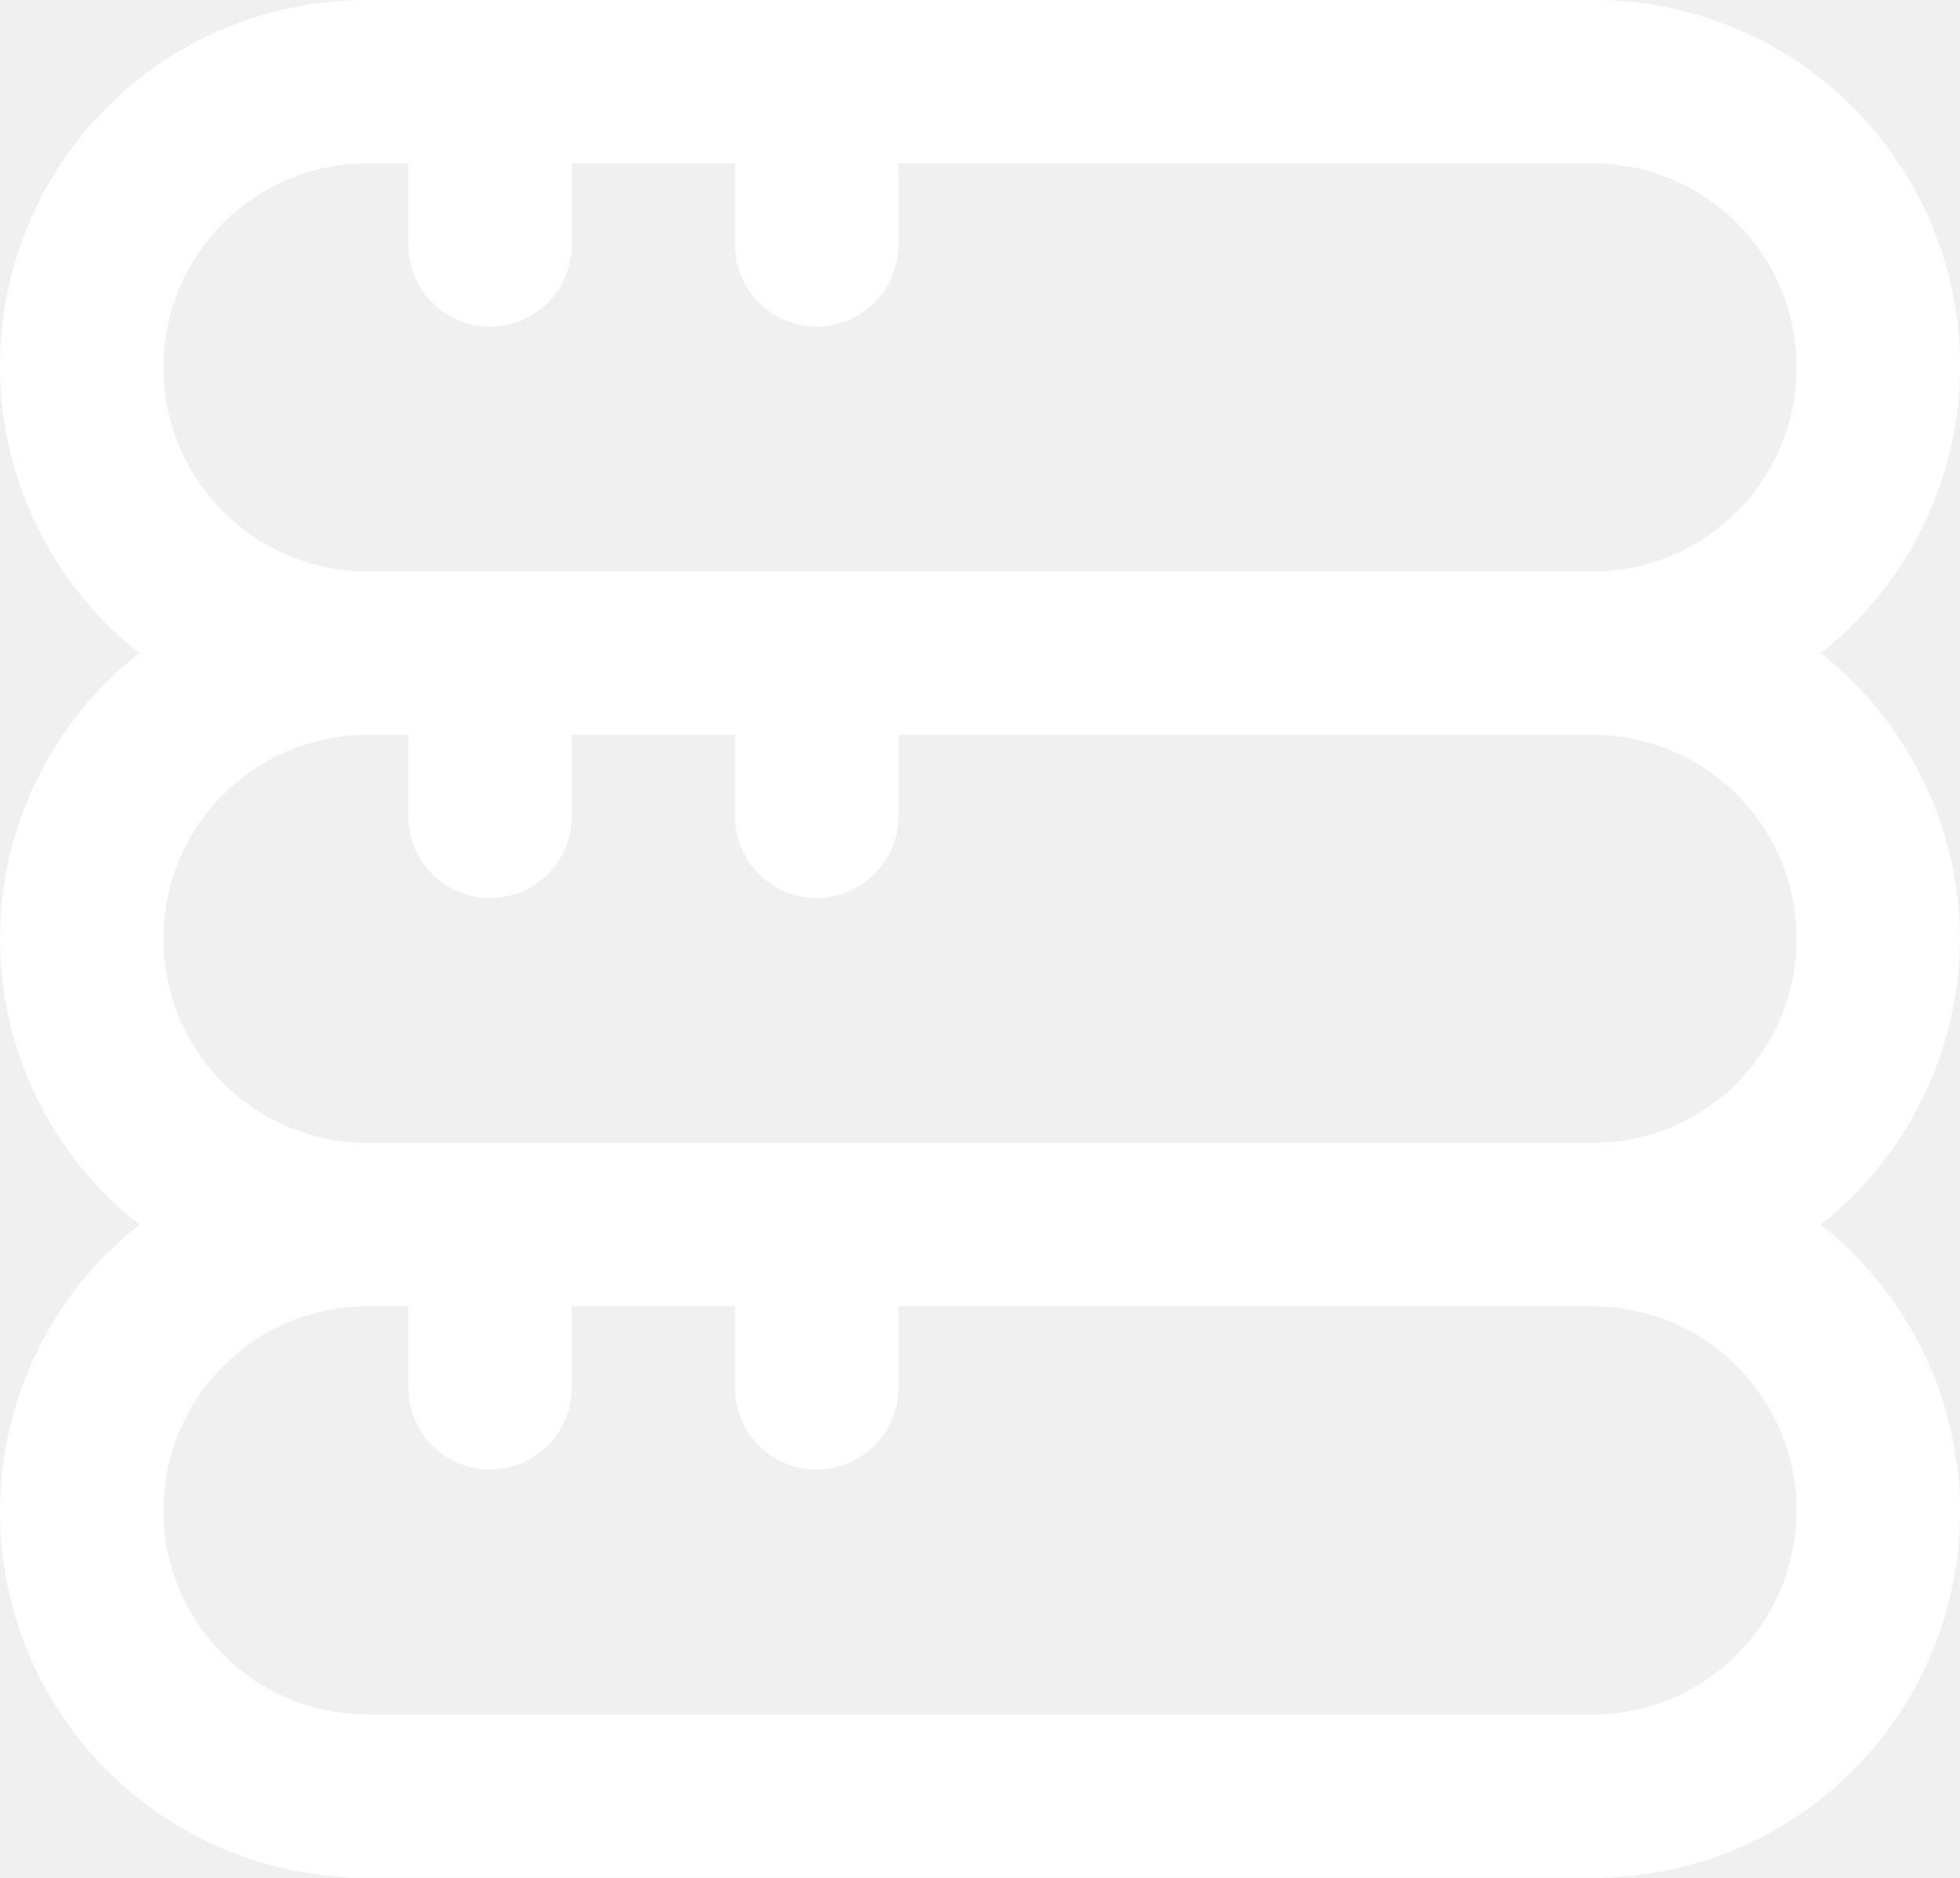
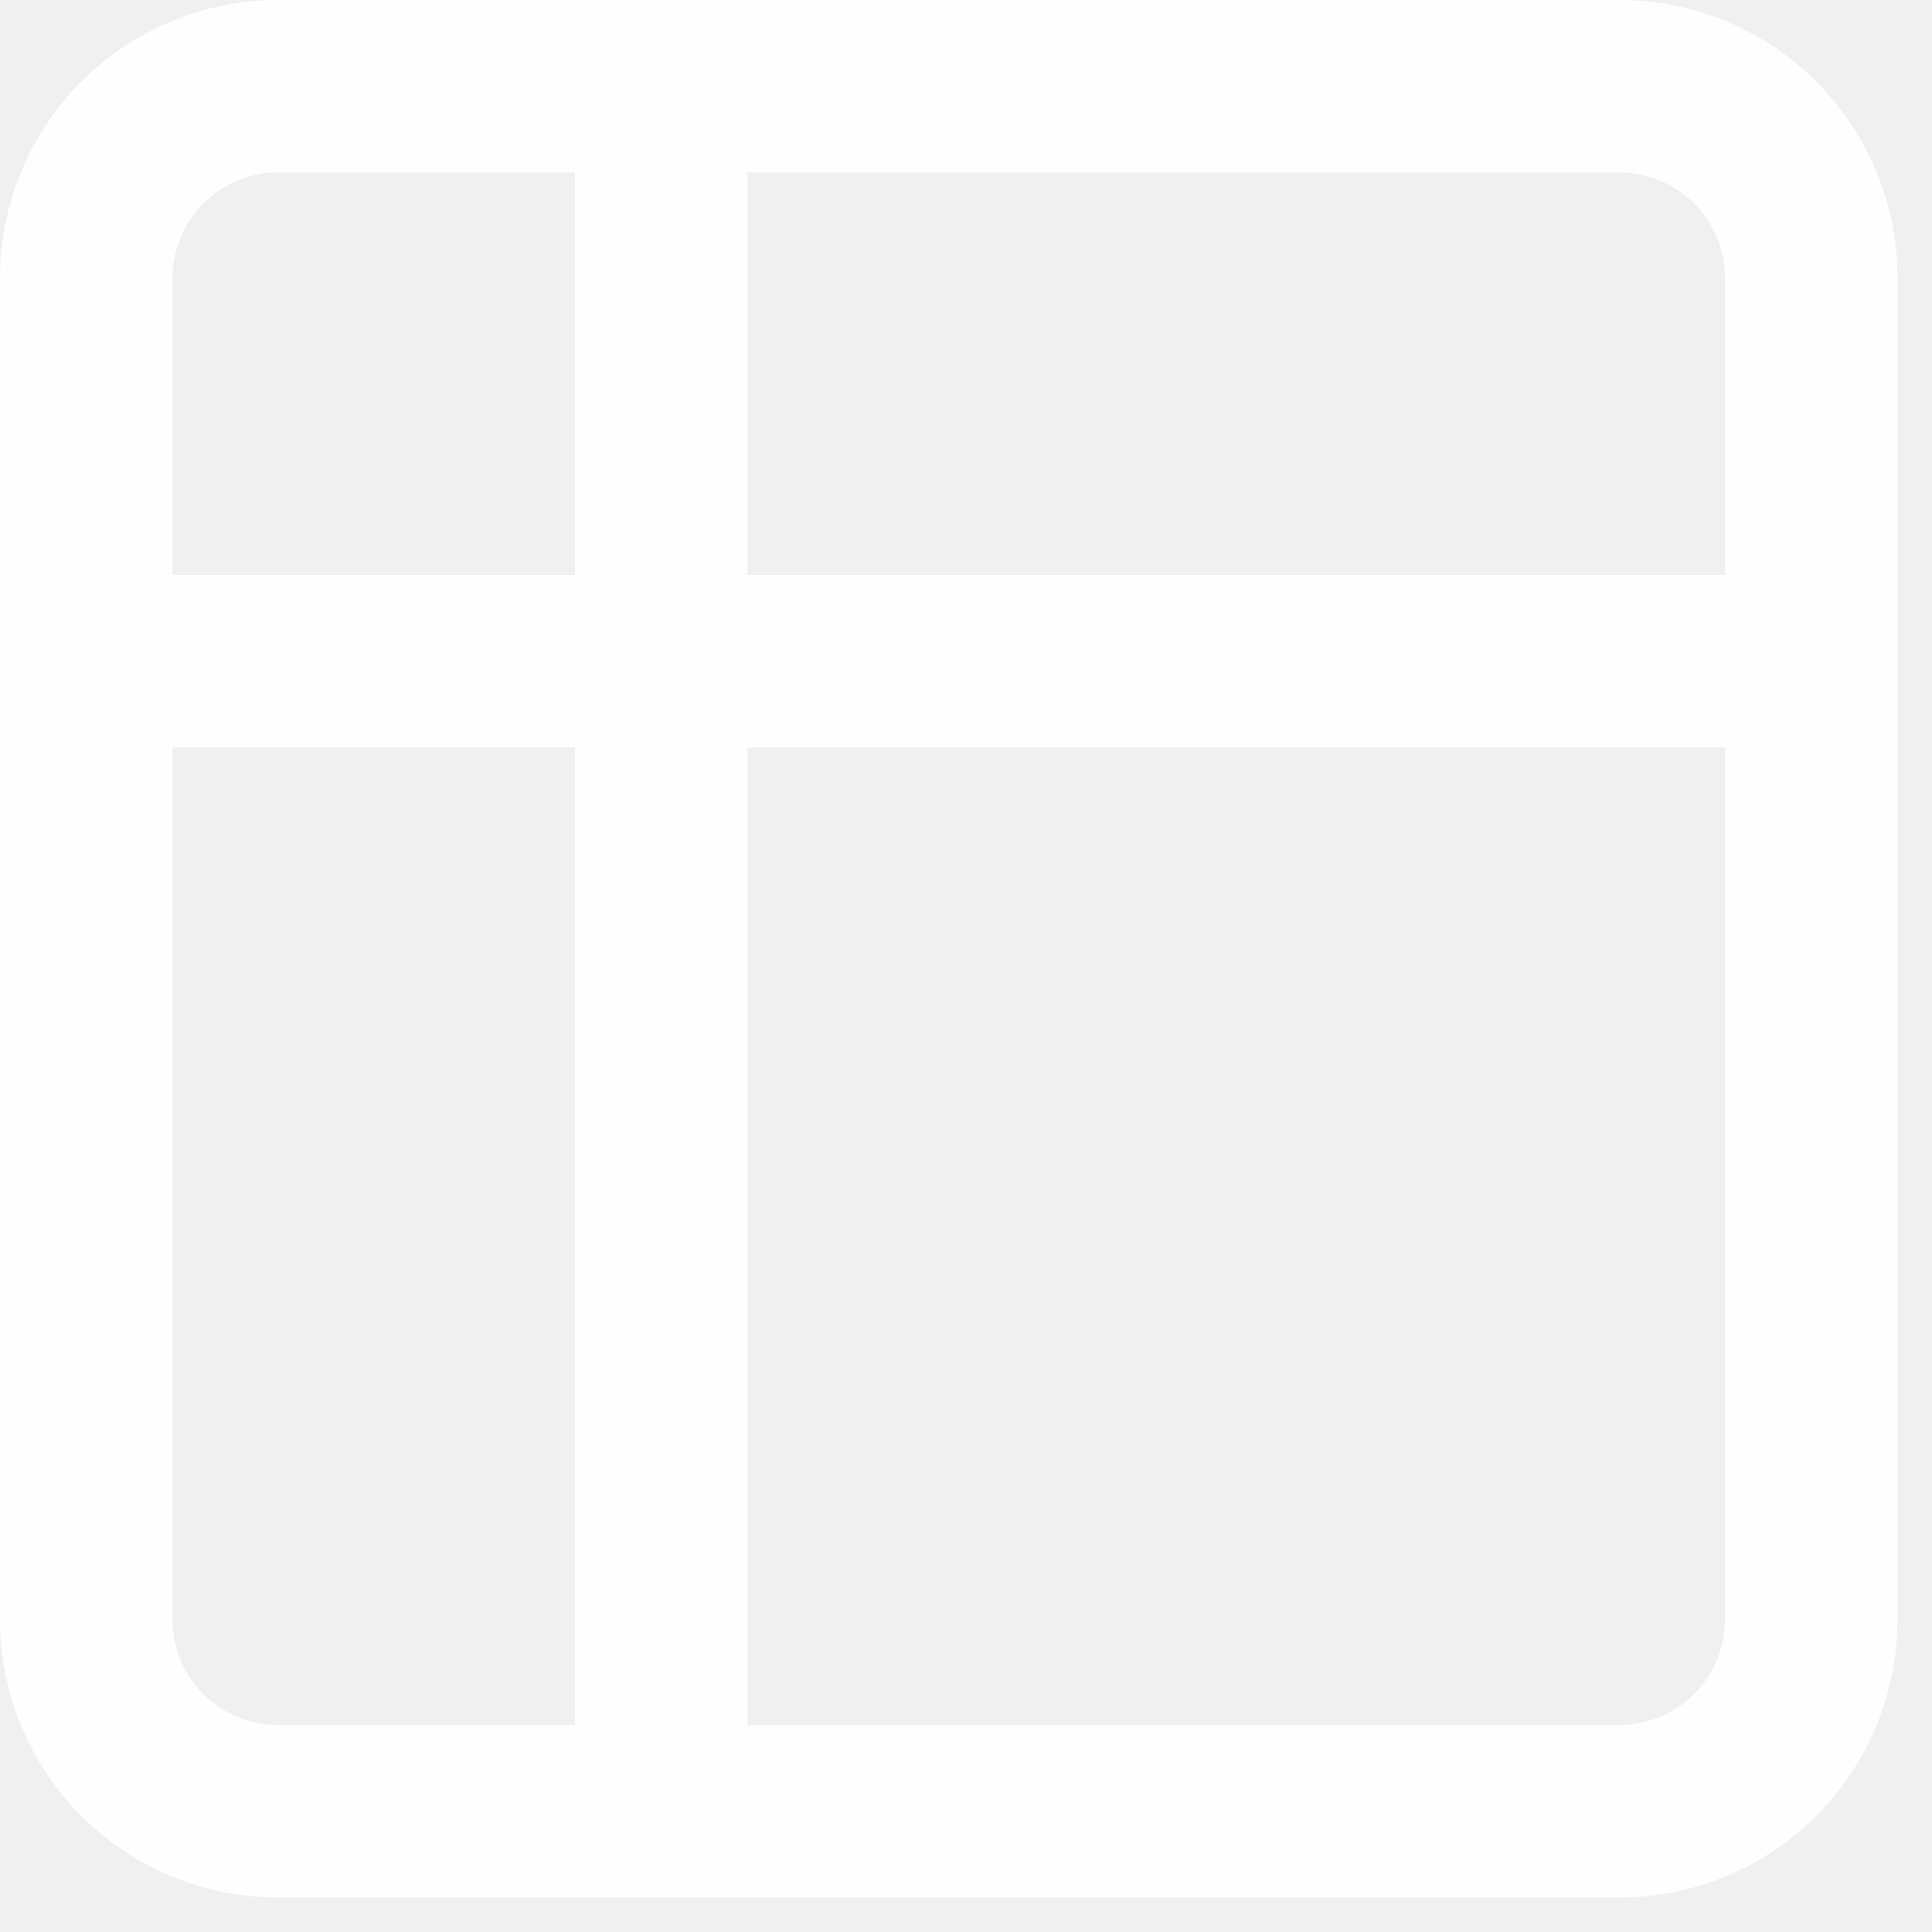
- <svg xmlns="http://www.w3.org/2000/svg" preserveAspectRatio="none" overflow="visible" style="display: block;" width="24.002" height="23" viewBox="0 0 24.002 23" fill="none">
-   <path id="Vector" d="M24.001 11.5C23.998 10.826 23.844 10.161 23.548 9.555C23.253 8.949 22.825 8.417 22.295 8C23.028 7.422 23.562 6.631 23.823 5.735C24.084 4.839 24.059 3.884 23.751 3.004C23.444 2.123 22.869 1.36 22.107 0.821C21.345 0.283 20.434 -0.004 19.501 4.4165e-05H4.501C3.568 -0.004 2.657 0.283 1.895 0.821C1.133 1.36 0.558 2.123 0.251 3.004C-0.057 3.884 -0.082 4.839 0.179 5.735C0.44 6.631 0.974 7.422 1.707 8C1.175 8.416 0.746 8.947 0.45 9.553C0.154 10.16 0.001 10.825 0.001 11.5C0.001 12.175 0.154 12.841 0.45 13.447C0.746 14.053 1.175 14.585 1.707 15C0.974 15.578 0.44 16.369 0.179 17.265C-0.082 18.161 -0.057 19.116 0.251 19.997C0.558 20.877 1.133 21.64 1.895 22.179C2.657 22.717 3.568 23.004 4.501 23H19.501C20.434 23.004 21.345 22.717 22.107 22.179C22.869 21.64 23.444 20.877 23.751 19.997C24.059 19.116 24.084 18.161 23.823 17.265C23.562 16.369 23.028 15.578 22.295 15C22.825 14.583 23.253 14.051 23.548 13.445C23.844 12.839 23.998 12.174 24.001 11.5ZM2.001 4.5C2.001 3.837 2.264 3.201 2.733 2.732C3.202 2.263 3.838 2 4.501 2H5.001V3C5.001 3.265 5.106 3.52 5.294 3.707C5.481 3.895 5.736 4 6.001 4C6.266 4 6.52 3.895 6.708 3.707C6.896 3.52 7.001 3.265 7.001 3V2H9.001V3C9.001 3.265 9.106 3.52 9.294 3.707C9.481 3.895 9.736 4 10.001 4C10.266 4 10.521 3.895 10.708 3.707C10.896 3.52 11.001 3.265 11.001 3V2H19.501C20.164 2 20.8 2.263 21.269 2.732C21.738 3.201 22.001 3.837 22.001 4.5C22.001 5.163 21.738 5.799 21.269 6.268C20.8 6.737 20.164 7 19.501 7H4.501C3.838 7 3.202 6.737 2.733 6.268C2.264 5.799 2.001 5.163 2.001 4.5V4.5ZM22.001 18.5C22.001 19.163 21.738 19.799 21.269 20.268C20.8 20.737 20.164 21 19.501 21H4.501C3.838 21 3.202 20.737 2.733 20.268C2.264 19.799 2.001 19.163 2.001 18.5C2.001 17.837 2.264 17.201 2.733 16.732C3.202 16.263 3.838 16 4.501 16H5.001V17C5.001 17.265 5.106 17.52 5.294 17.707C5.481 17.895 5.736 18 6.001 18C6.266 18 6.52 17.895 6.708 17.707C6.896 17.52 7.001 17.265 7.001 17V16H9.001V17C9.001 17.265 9.106 17.52 9.294 17.707C9.481 17.895 9.736 18 10.001 18C10.266 18 10.521 17.895 10.708 17.707C10.896 17.52 11.001 17.265 11.001 17V16H19.501C20.164 16 20.8 16.263 21.269 16.732C21.738 17.201 22.001 17.837 22.001 18.5ZM4.501 14C3.838 14 3.202 13.737 2.733 13.268C2.264 12.799 2.001 12.163 2.001 11.5C2.001 10.837 2.264 10.201 2.733 9.732C3.202 9.263 3.838 9 4.501 9H5.001V10C5.001 10.265 5.106 10.52 5.294 10.707C5.481 10.895 5.736 11 6.001 11C6.266 11 6.52 10.895 6.708 10.707C6.896 10.52 7.001 10.265 7.001 10V9H9.001V10C9.001 10.265 9.106 10.52 9.294 10.707C9.481 10.895 9.736 11 10.001 11C10.266 11 10.521 10.895 10.708 10.707C10.896 10.52 11.001 10.265 11.001 10V9H19.501C20.164 9 20.8 9.263 21.269 9.732C21.738 10.201 22.001 10.837 22.001 11.5C22.001 12.163 21.738 12.799 21.269 13.268C20.8 13.737 20.164 14 19.501 14H4.501Z" fill="white" />
+ <svg xmlns="http://www.w3.org/2000/svg" width="28" height="28" viewBox="0 0 28 28" fill="none">
+   <path d="M9.583 1.25H4.028C3.291 1.25 2.585 1.543 2.064 2.064C1.543 2.585 1.25 3.291 1.25 4.028V9.583M9.583 1.25H23.472C24.209 1.25 24.916 1.543 25.436 2.064C25.957 2.585 26.25 3.291 26.25 4.028V9.583M9.583 1.25V26.25M1.25 9.583V23.472C1.25 24.209 1.543 24.916 2.064 25.436C2.585 25.957 3.291 26.25 4.028 26.25H9.583M1.25 9.583H26.25M26.25 9.583V23.472C26.25 24.209 25.957 24.916 25.436 25.436C24.916 25.957 24.209 26.25 23.472 26.25H9.583" stroke="#FEFEFE" stroke-width="2.5" stroke-linecap="round" stroke-linejoin="round" />
</svg>
